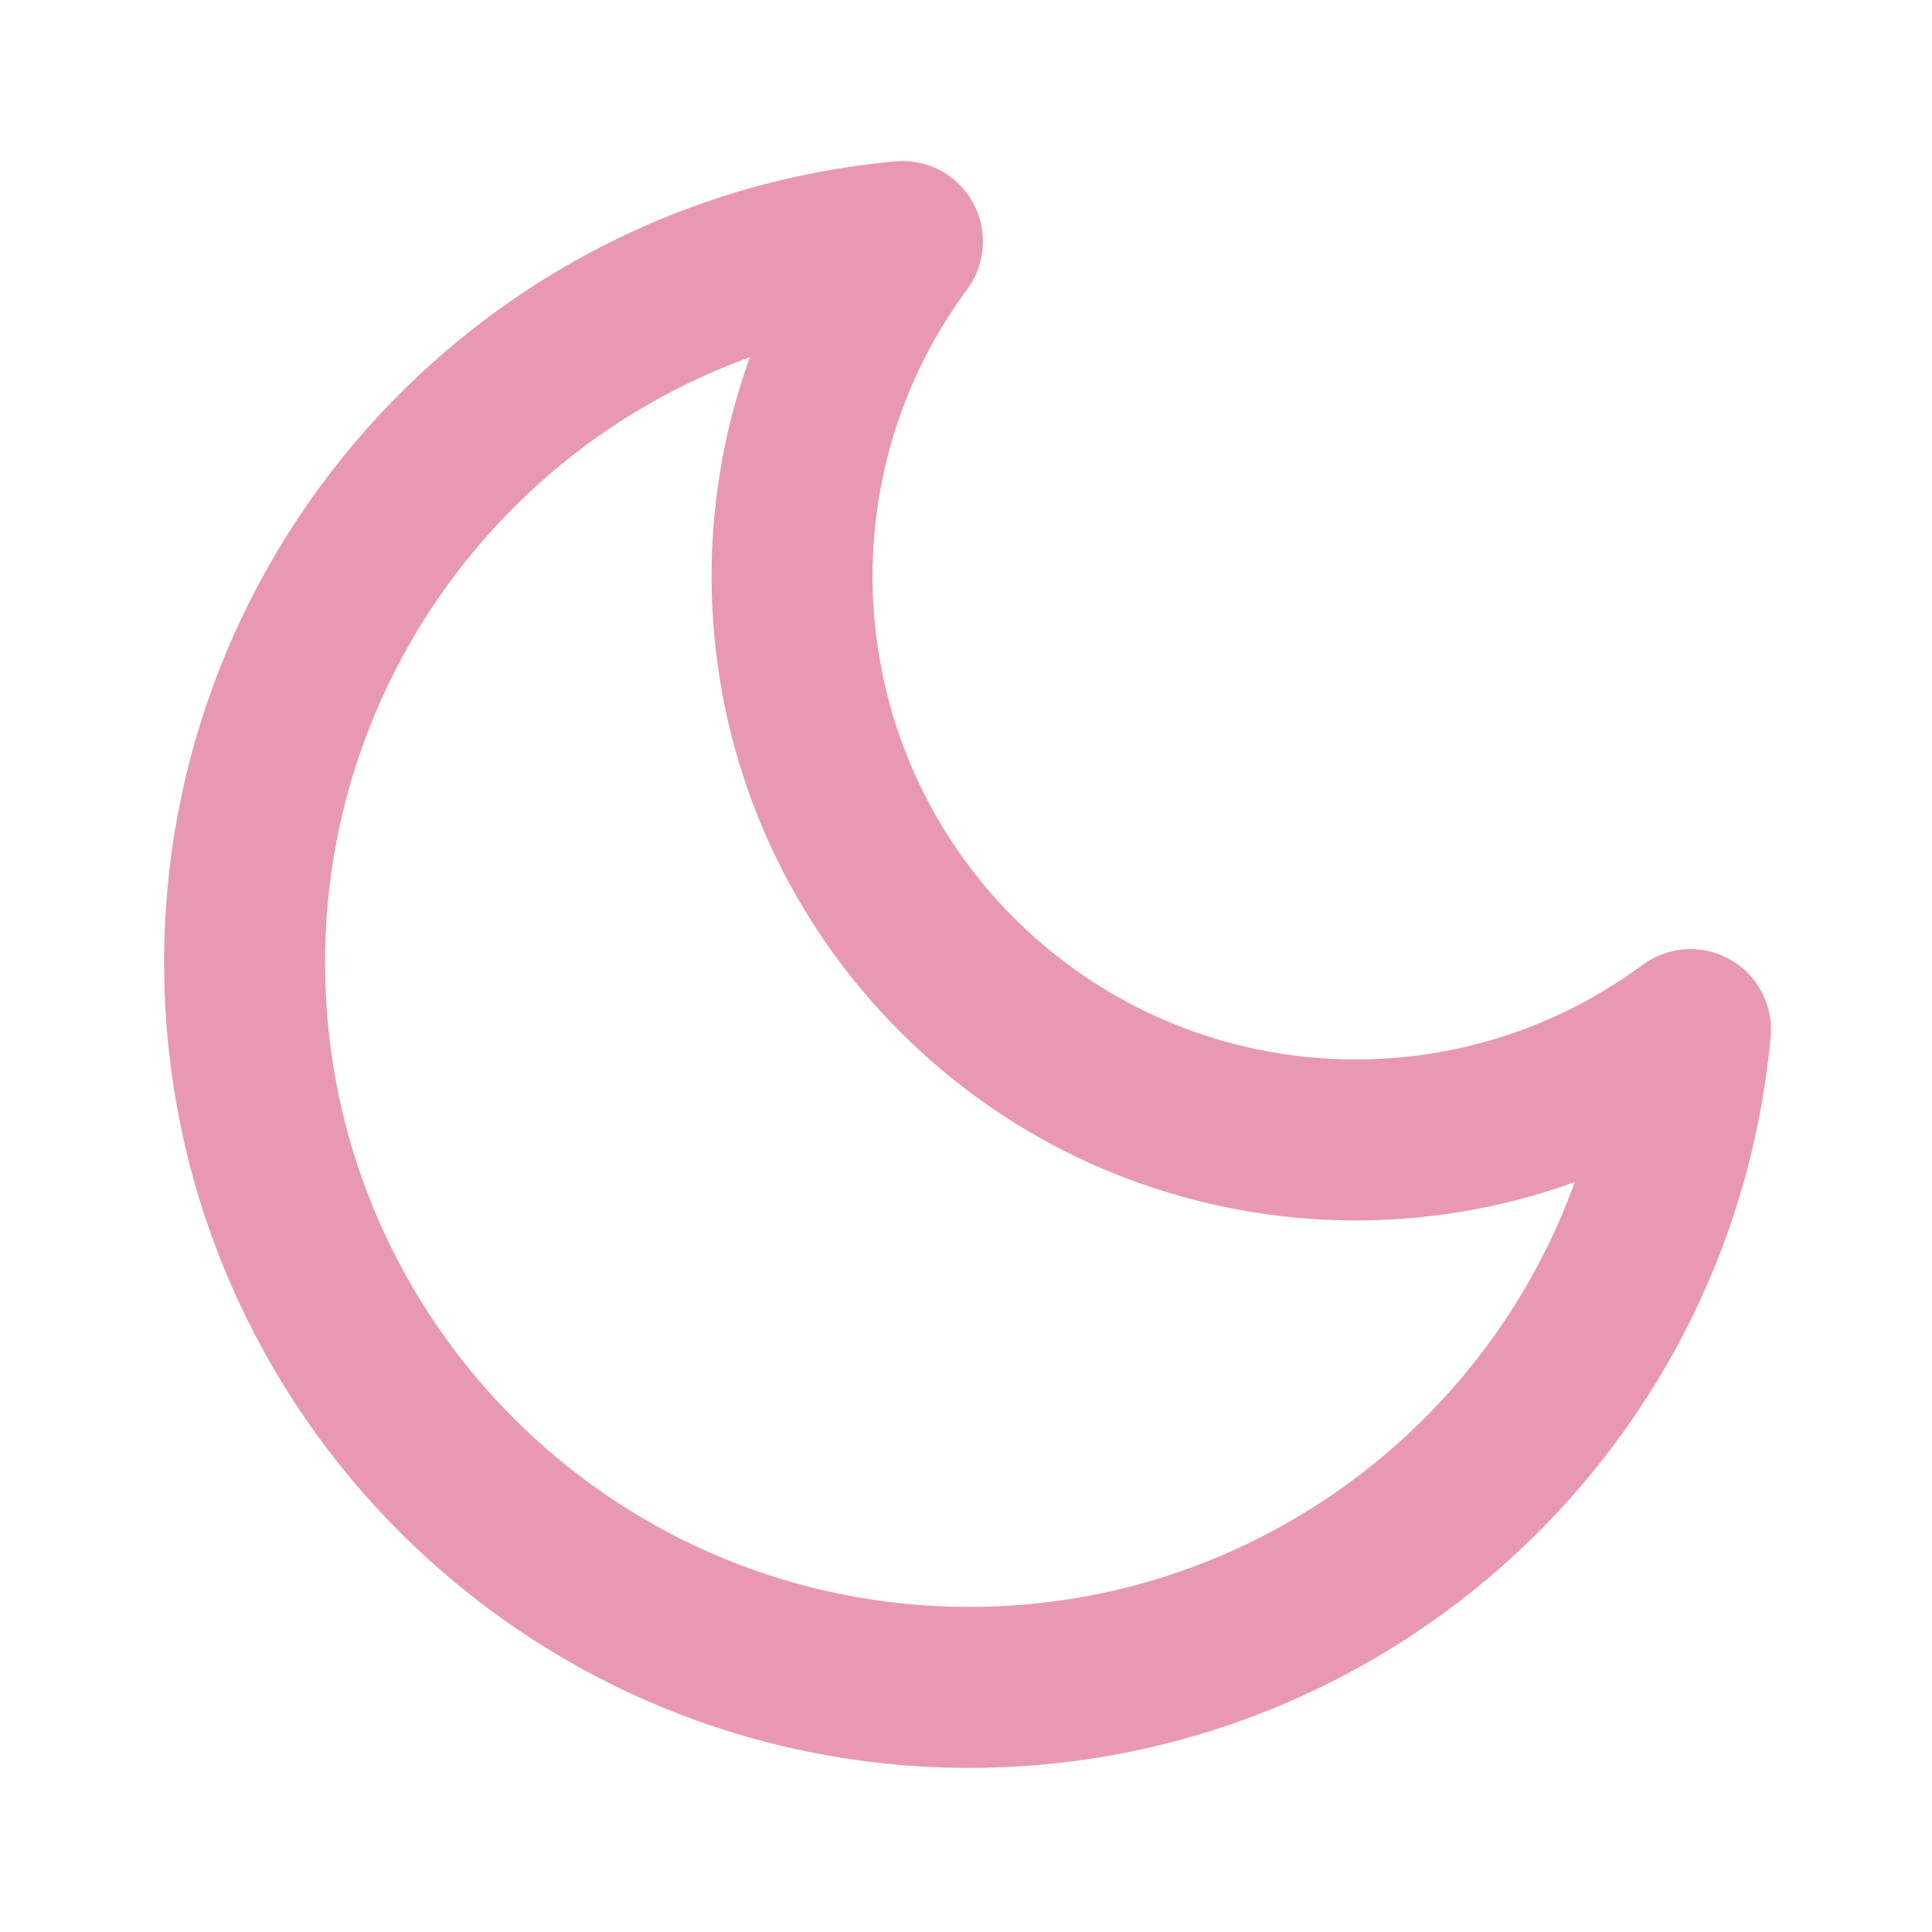
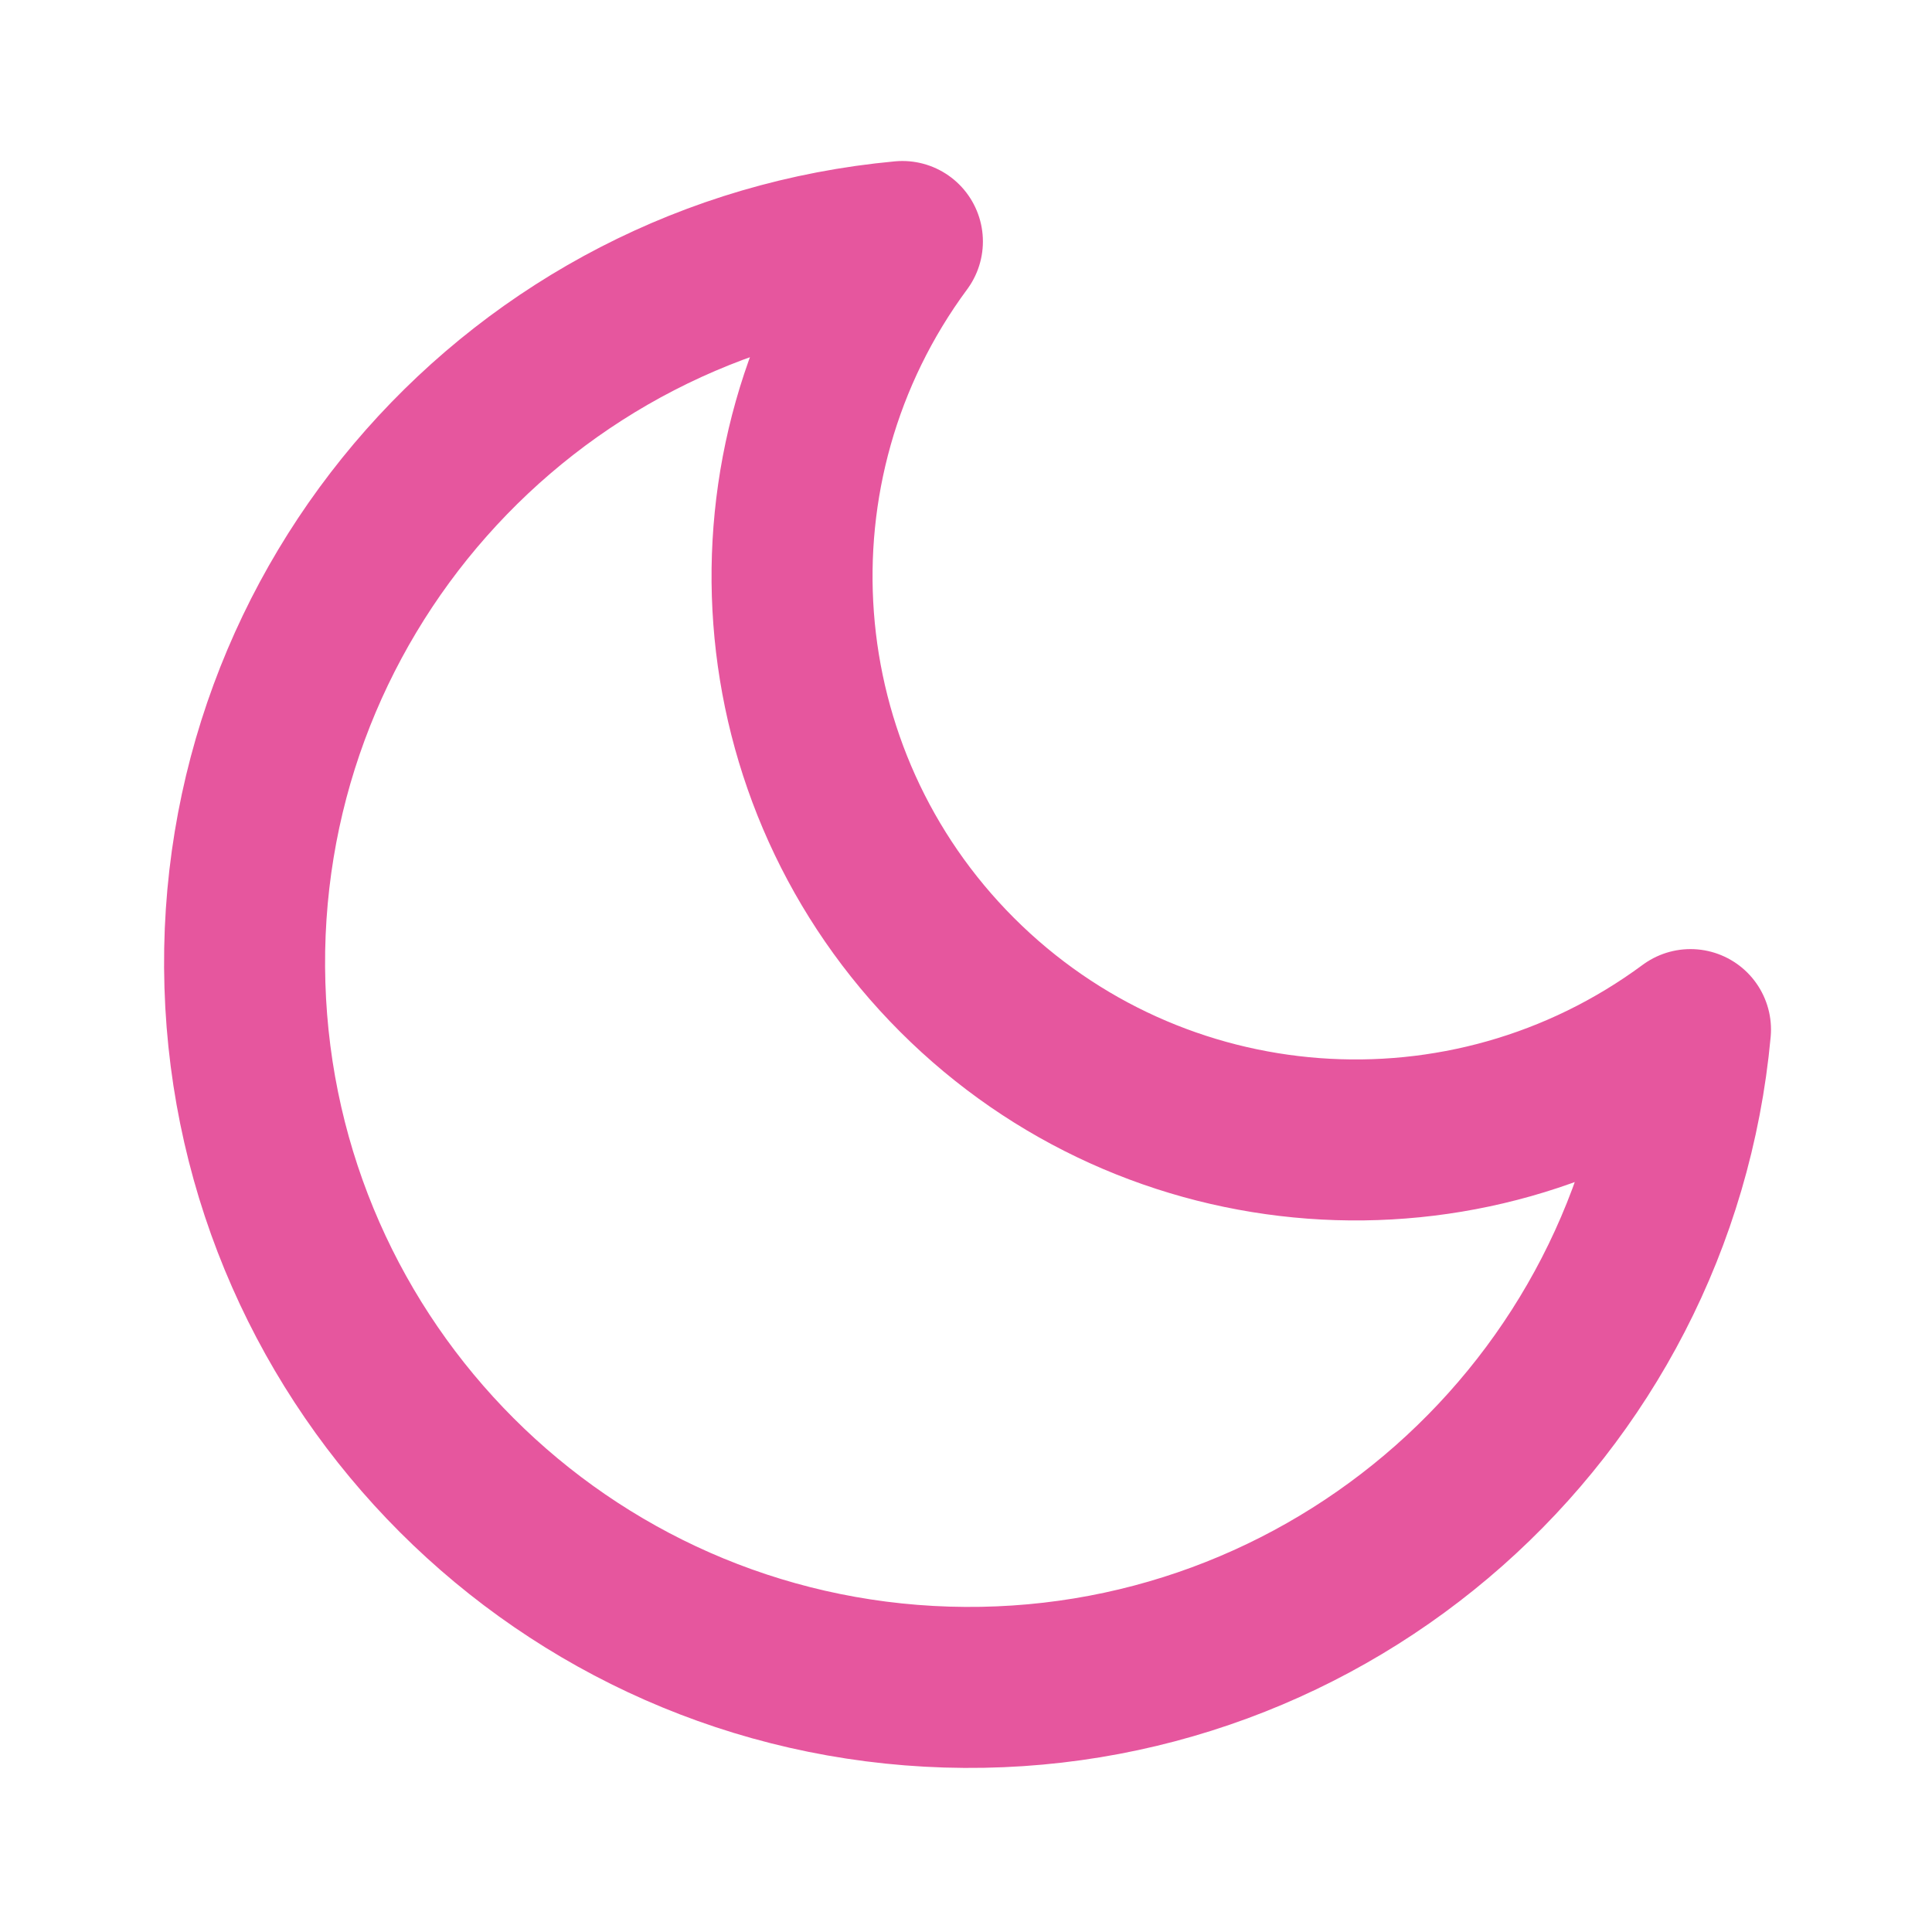
- <svg xmlns="http://www.w3.org/2000/svg" width="24" height="24" viewBox="0 0 24 24" fill="none" stroke="#e899b1" stroke-width="2" stroke-linecap="round" stroke-linejoin="round">
+ <svg xmlns="http://www.w3.org/2000/svg" width="24" height="24" viewBox="0 0 24 24" fill="none" stroke="#E6569E" stroke-width="2" stroke-linecap="round" stroke-linejoin="round">
  <path d="M21 12.79A9 9 0 1 1 11.21 3 7 7 0 0 0 21 12.79z" />
</svg>
